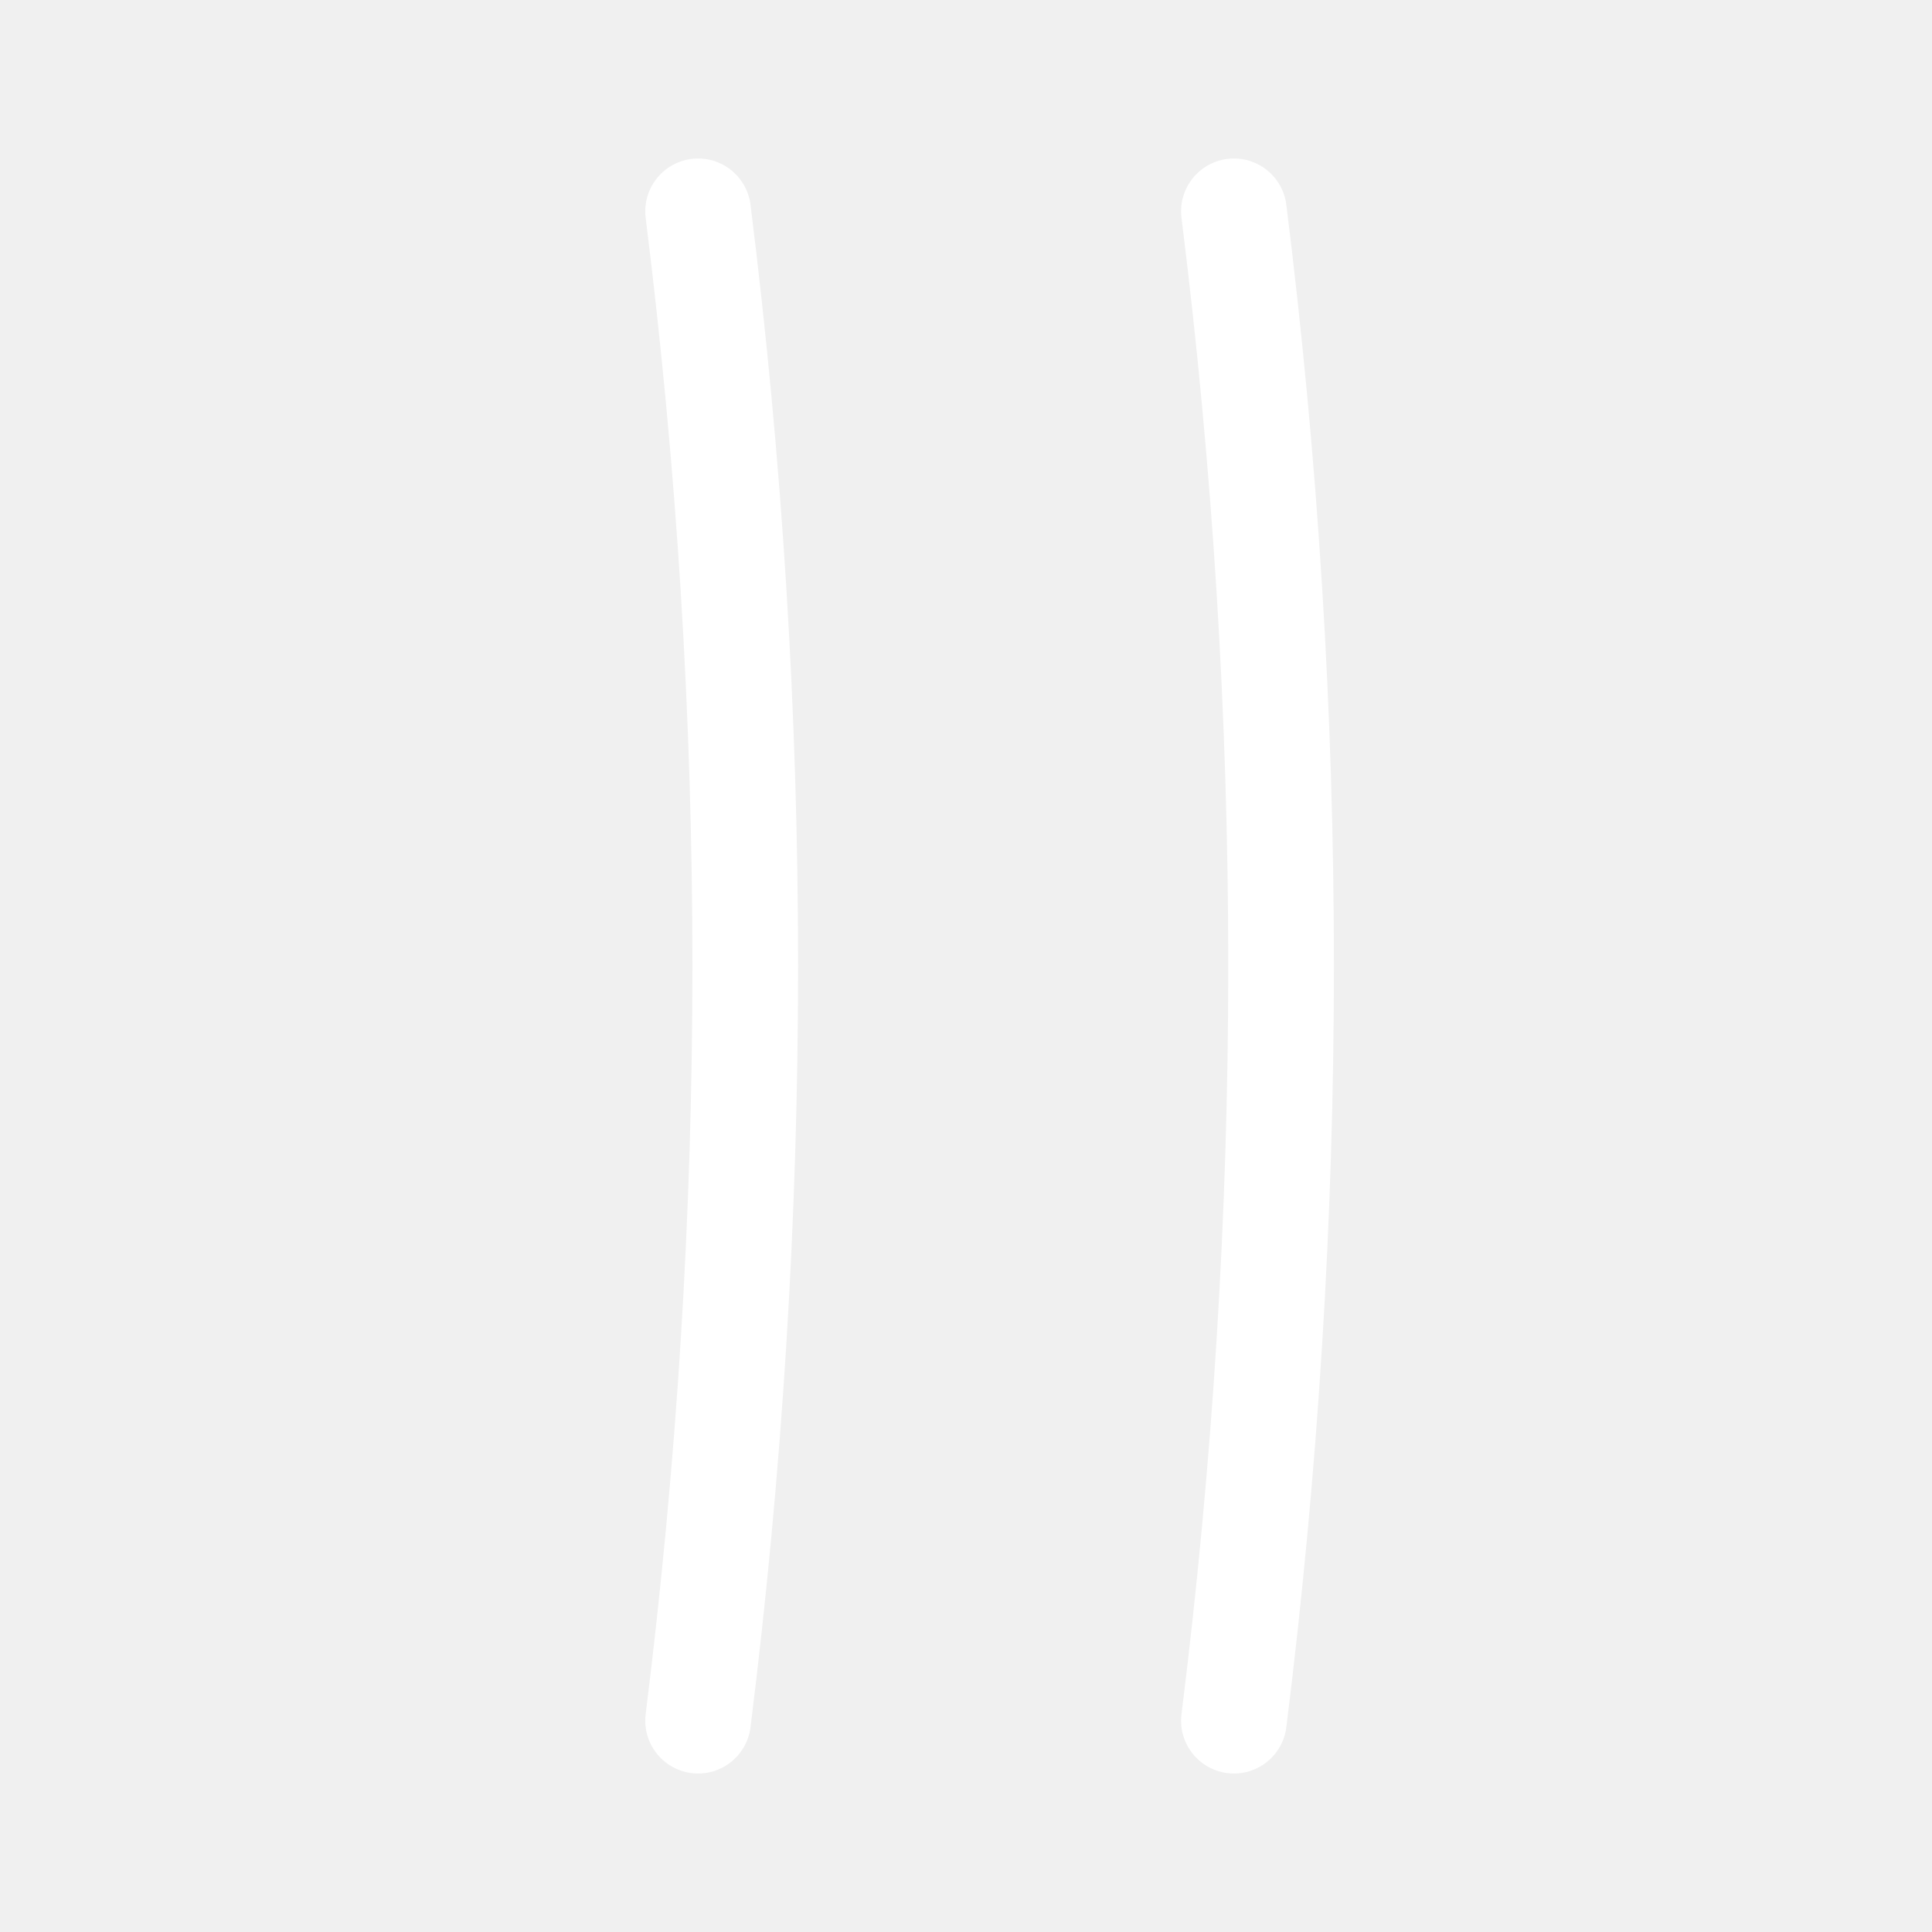
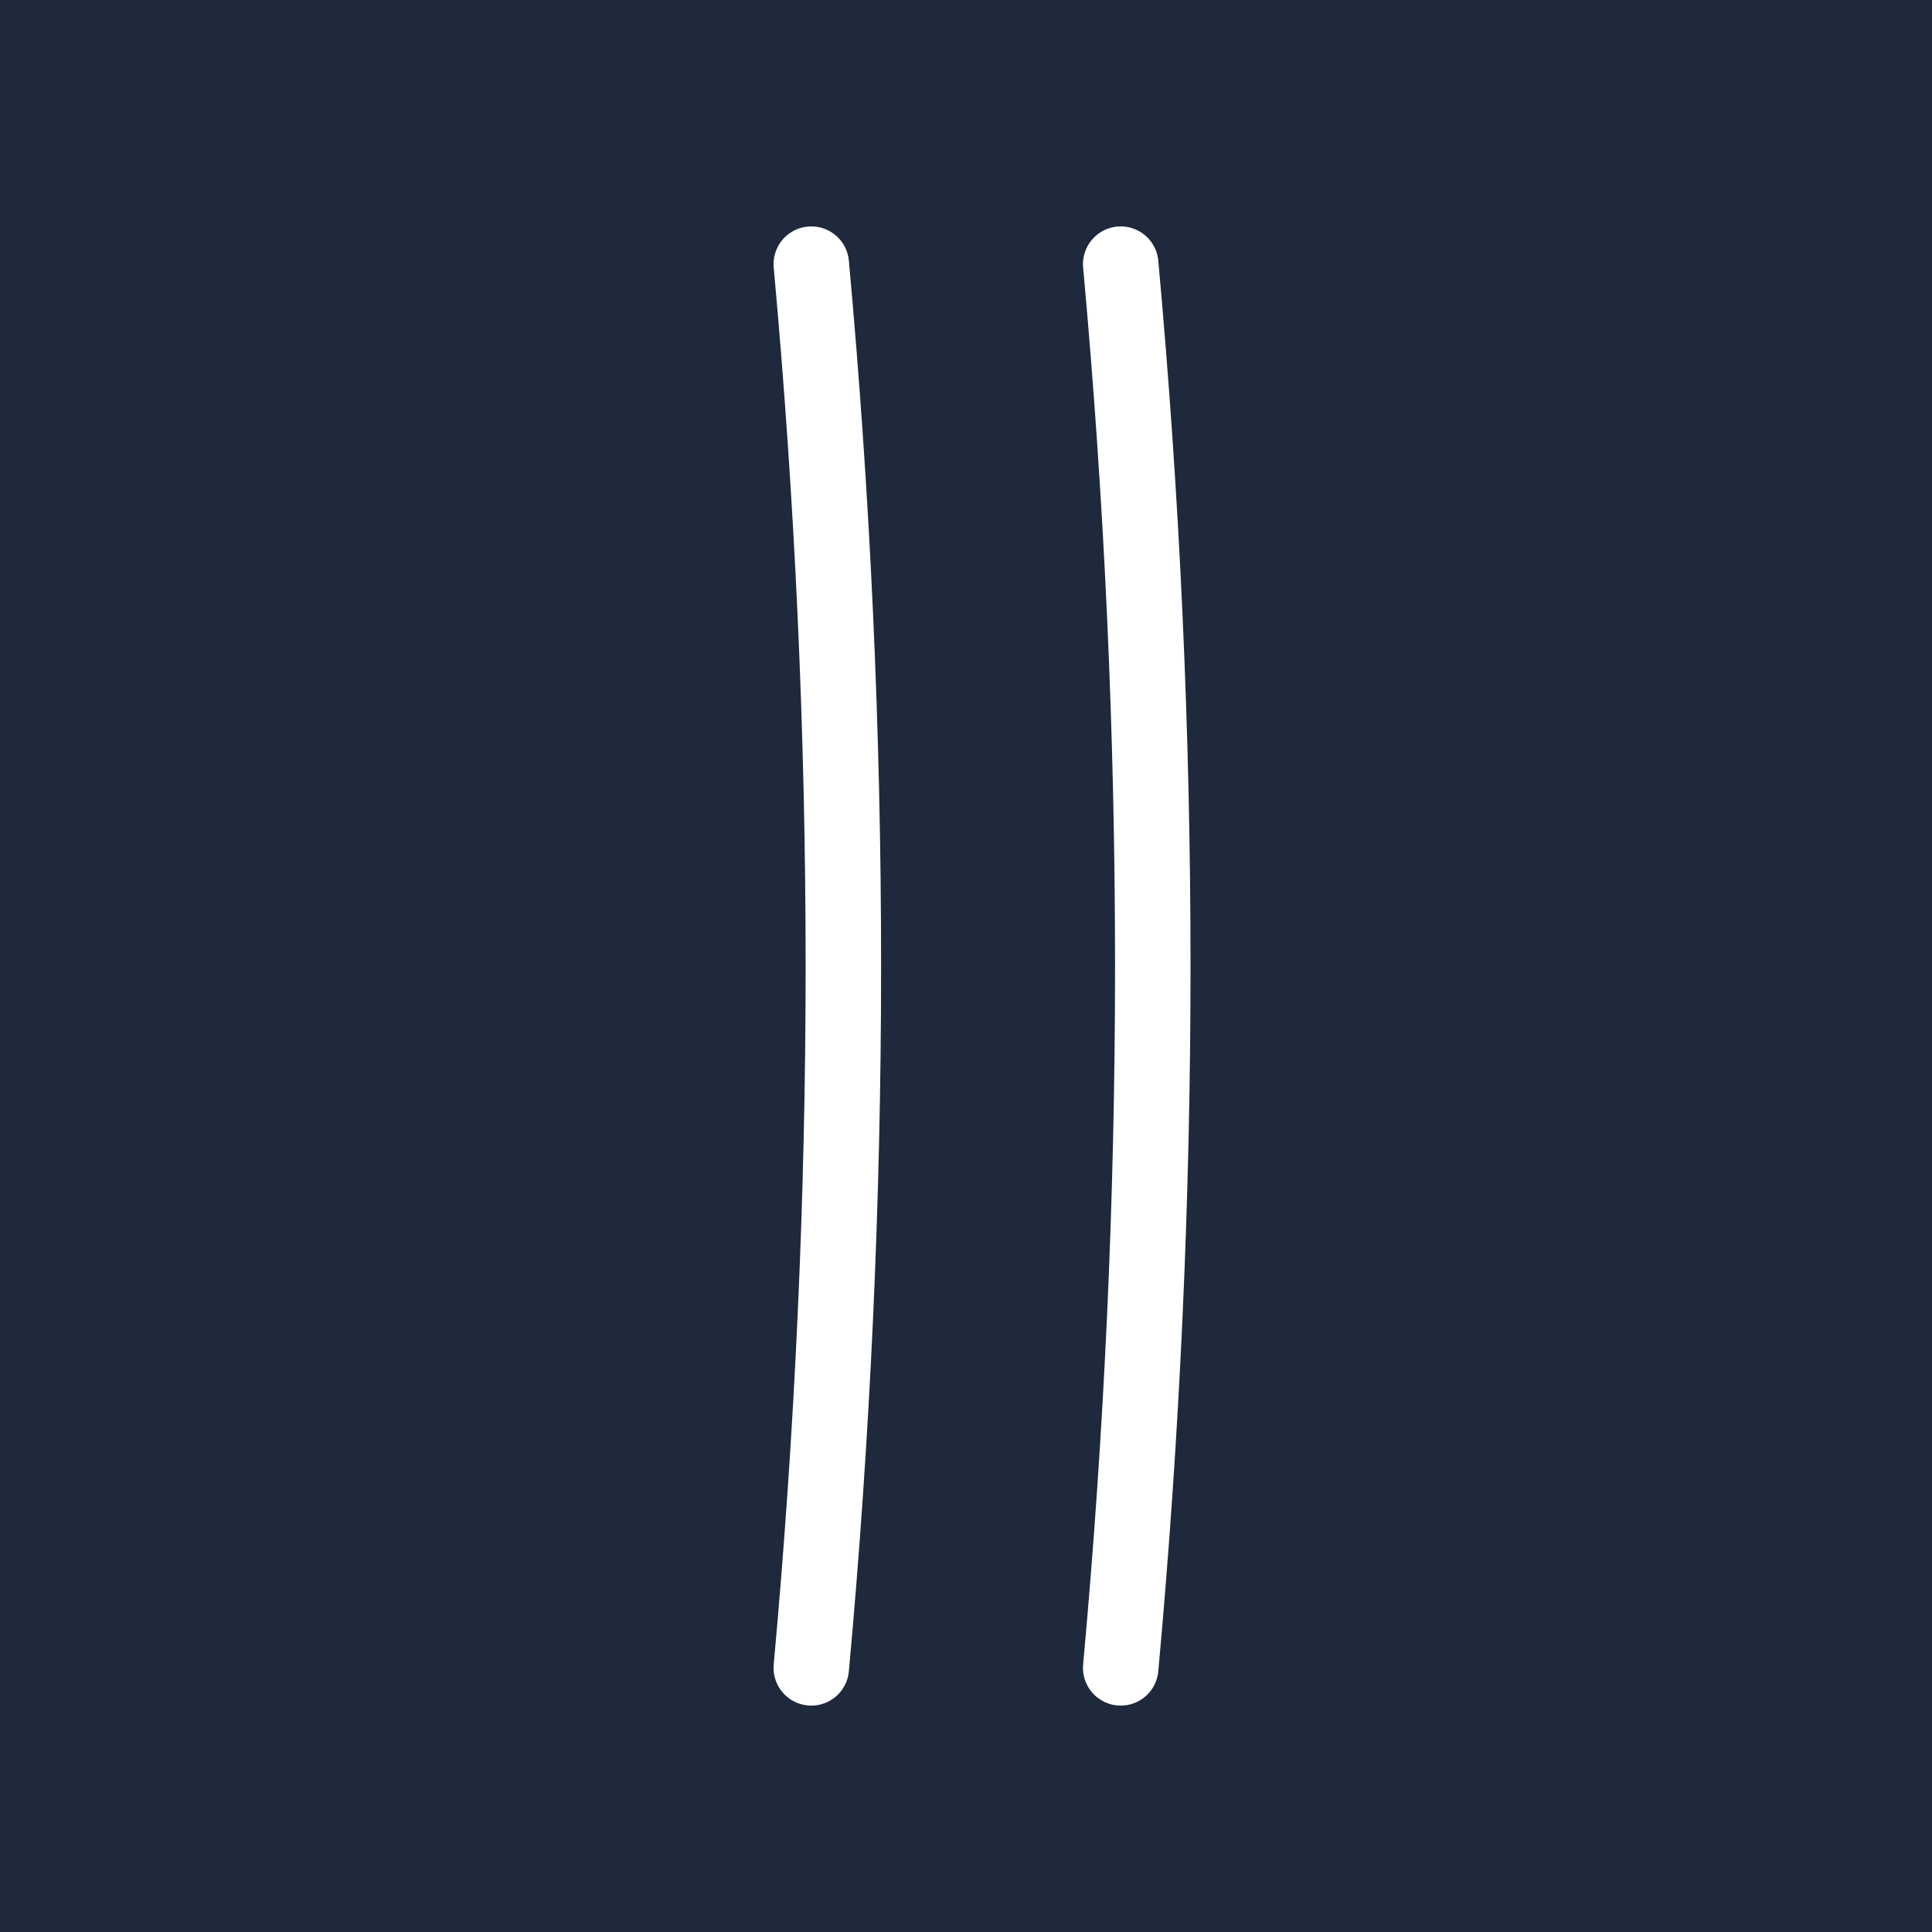
- <svg xmlns="http://www.w3.org/2000/svg" width="512" height="512" viewBox="0 0 512 512" fill="none">
-   <path d="M185 56 Q210 256, 185 456" stroke="white" stroke-width="28" stroke-linecap="round" fill="none" />
-   <path d="M327 56 Q352 256, 327 456" stroke="white" stroke-width="28" stroke-linecap="round" fill="none" />
+ <svg xmlns="http://www.w3.org/2000/svg" width="1024" height="1024" viewBox="0 0 1024 1024" fill="none">
+   <rect width="1024" height="1024" fill="#1e293b" />
+   <path d="M430 140 Q464 512, 430 884" stroke="white" stroke-width="40" stroke-linecap="round" fill="none" />
+   <path d="M594 140 Q628 512, 594 884" stroke="white" stroke-width="40" stroke-linecap="round" fill="none" />
</svg>
